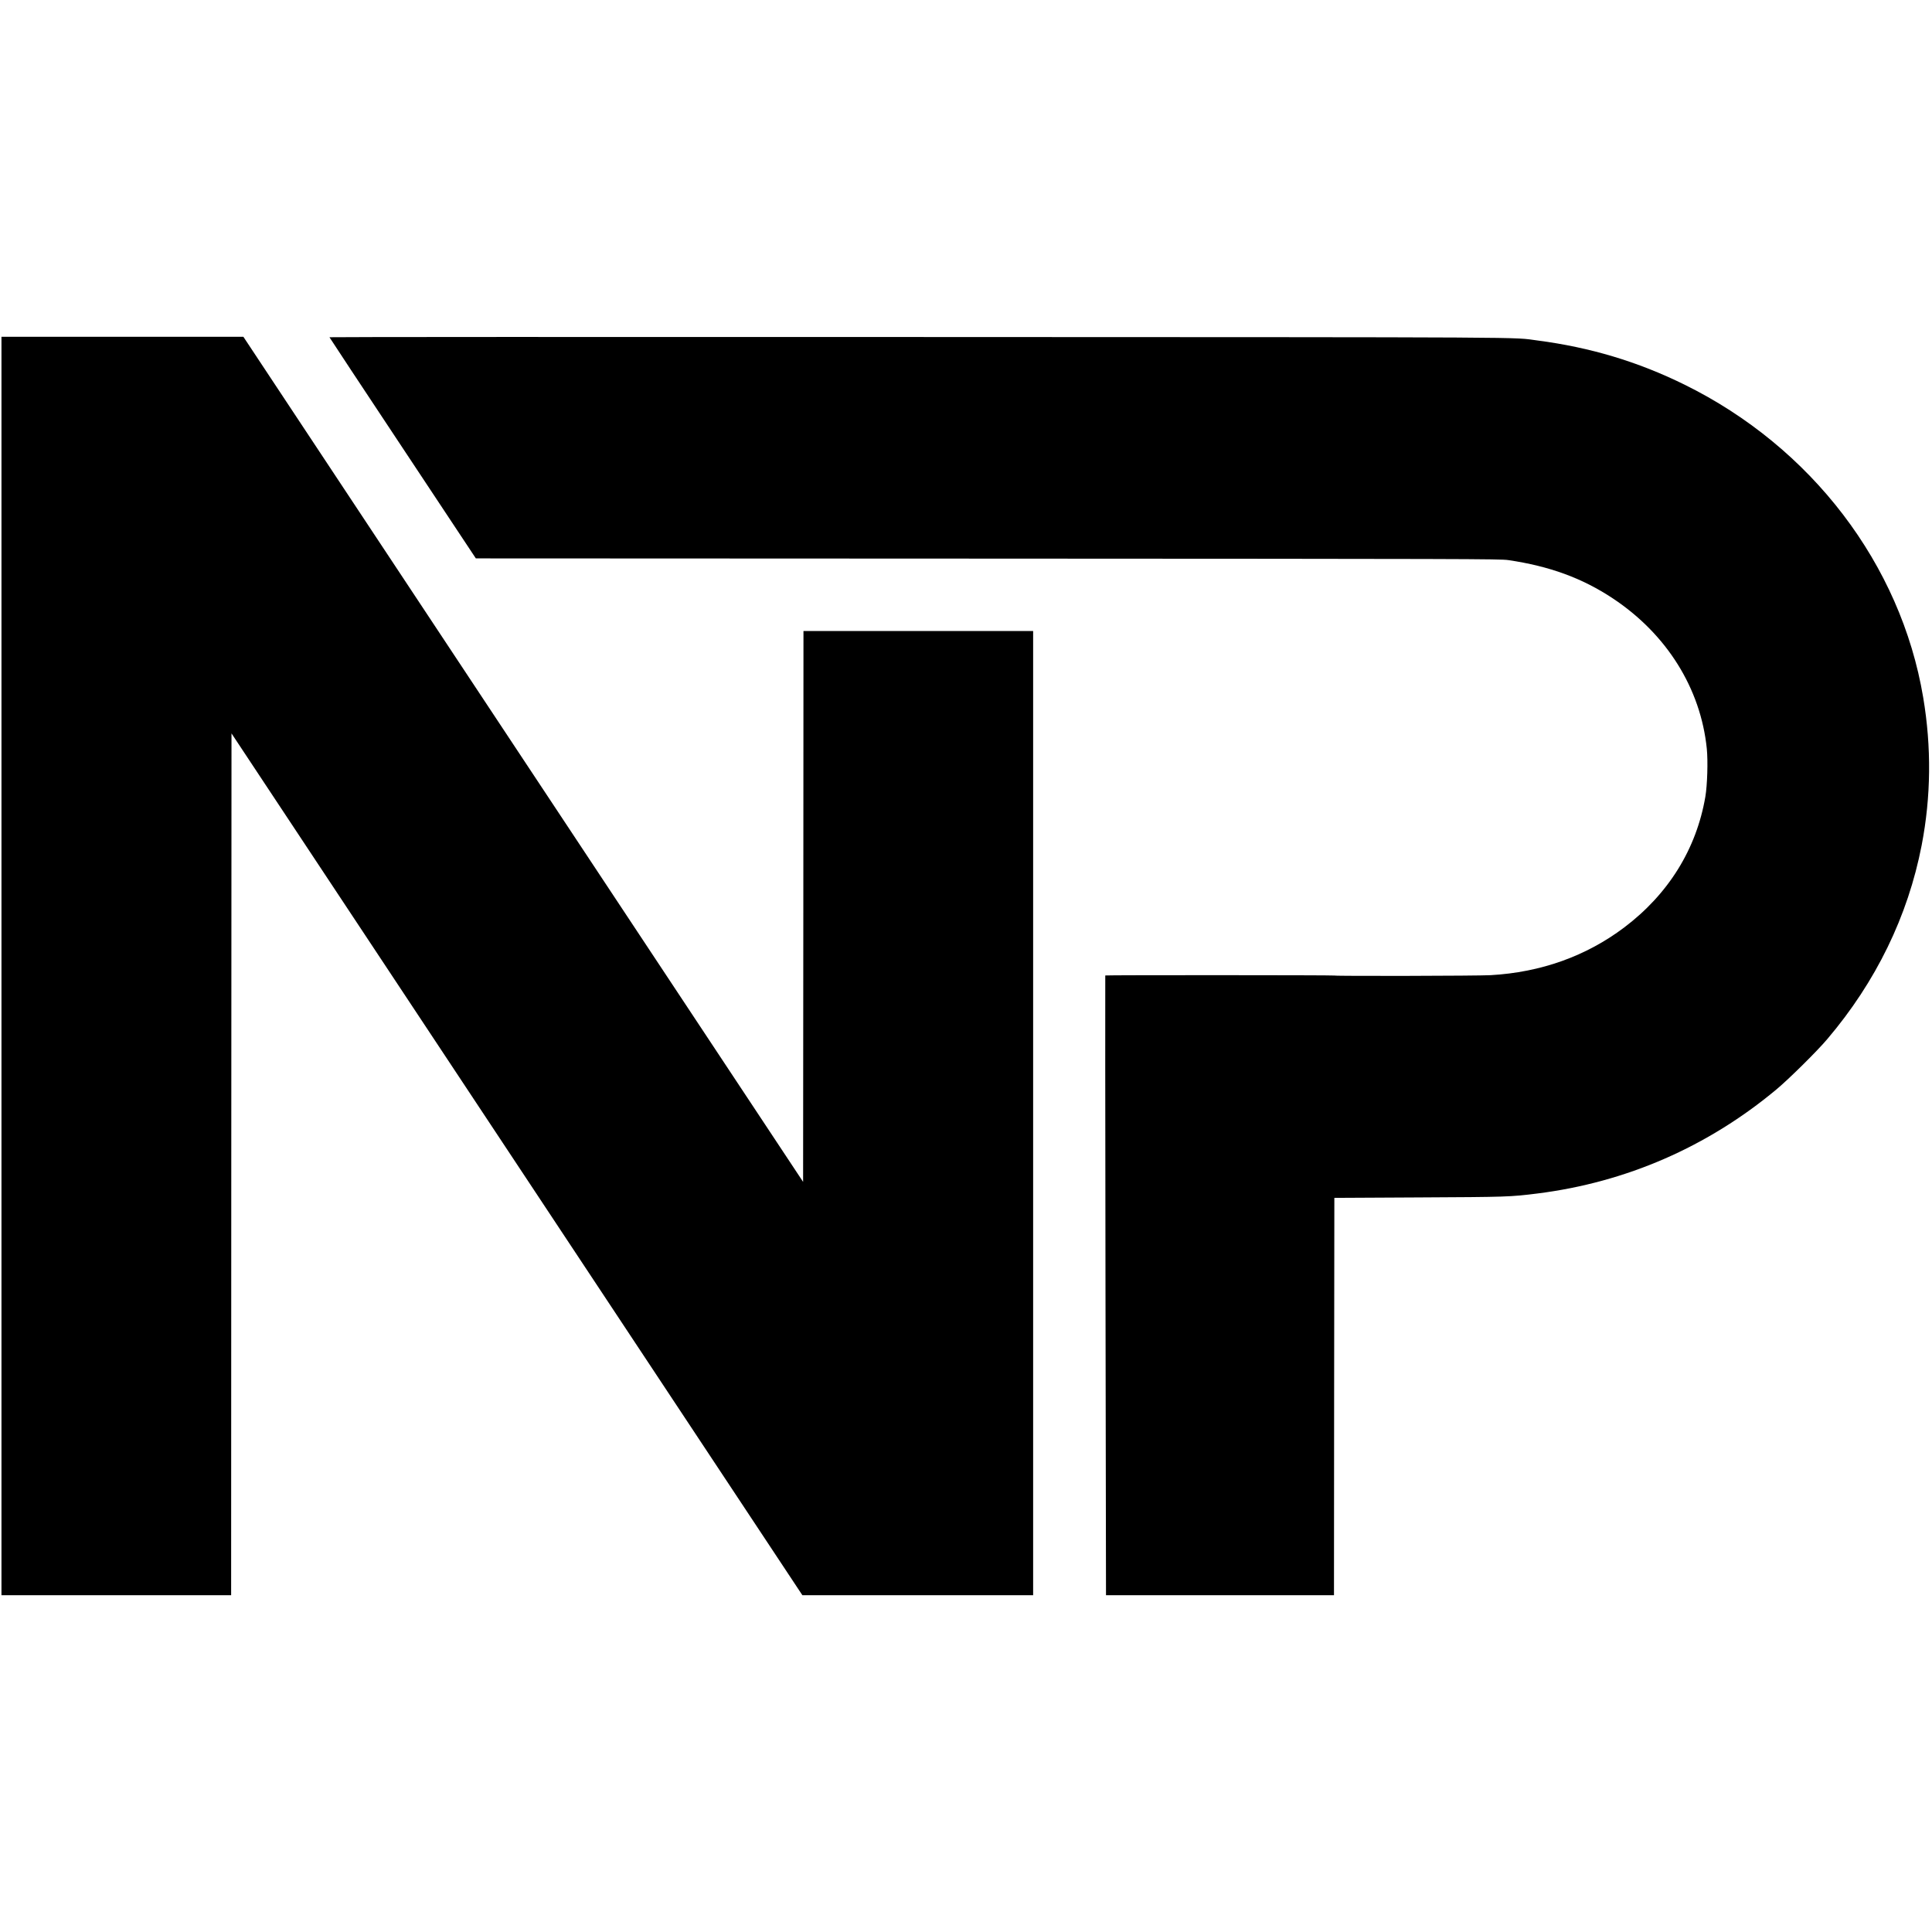
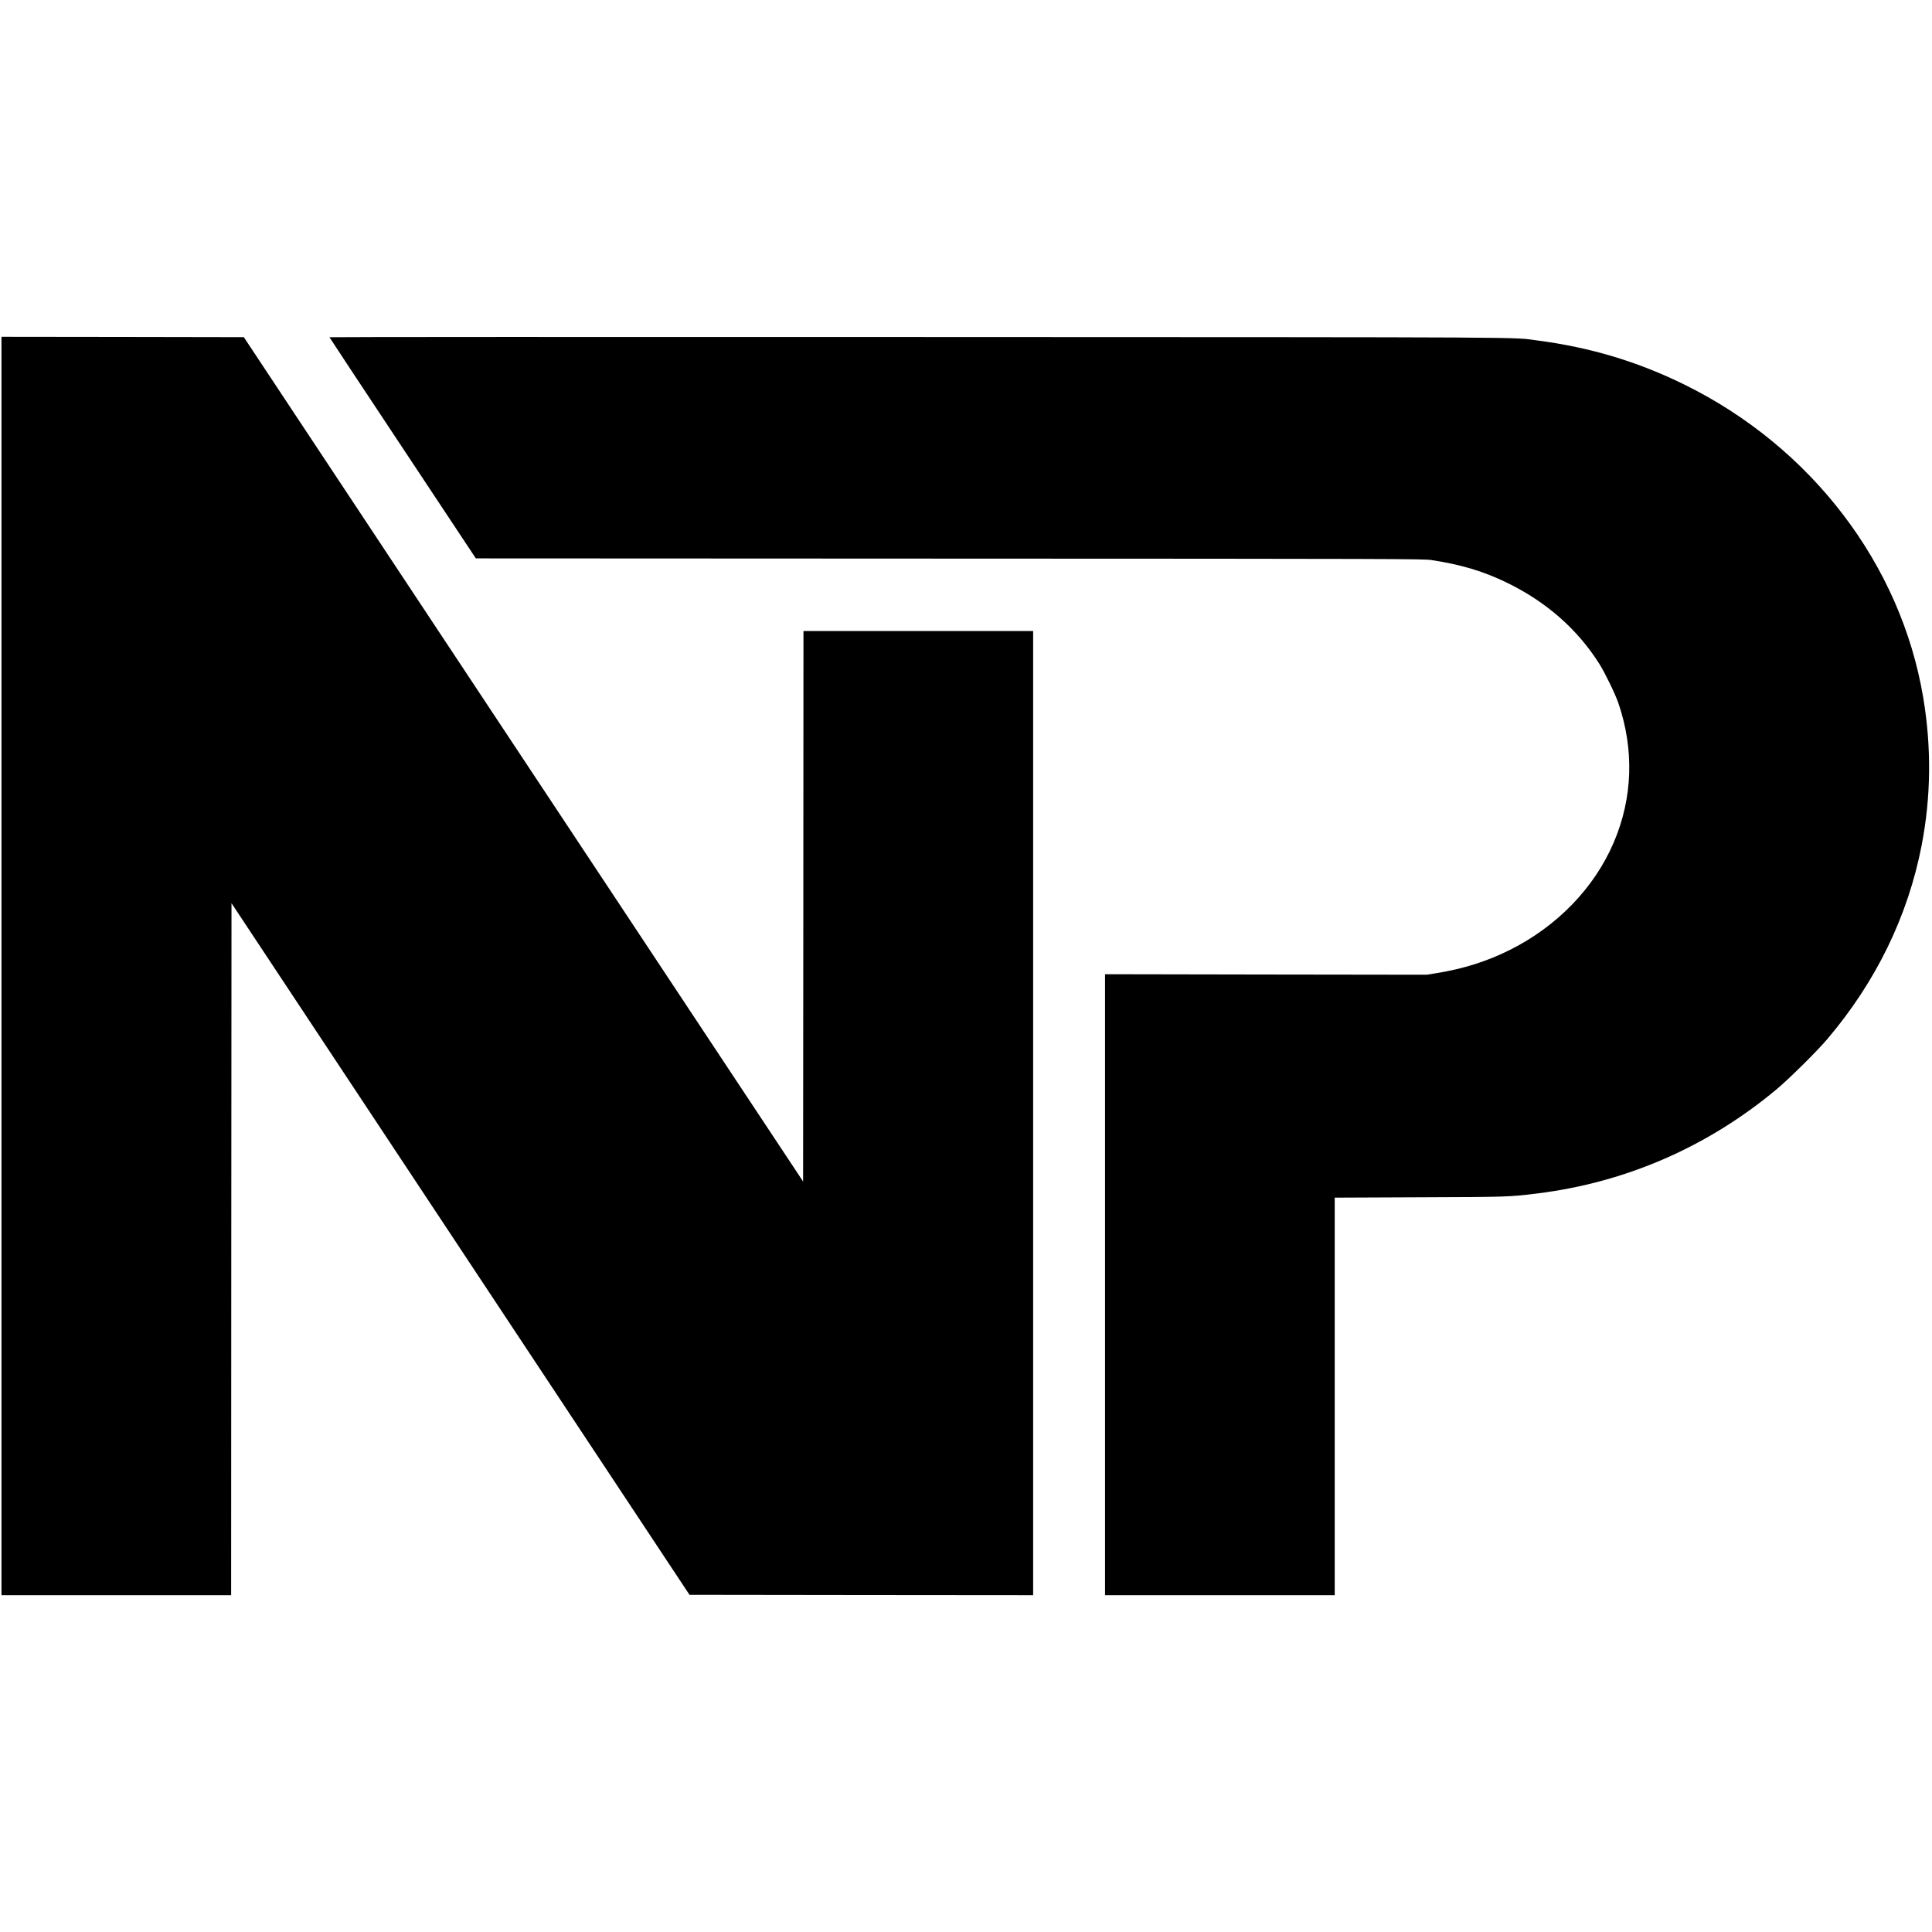
<svg xmlns="http://www.w3.org/2000/svg" version="1.0" width="2633pt" height="2633pt" viewBox="0 0 2633 2633" preserveAspectRatio="xMidYMid meet">
  <g transform="translate(0,2633) scale(0.1,-0.1)" fill="#000000" stroke="none">
-     <path d="M20 13165 l0 -8575 1565 0 1565 0 2 5873 3 5872 3890 -5872 3890 -5873 1573 0 1572 0 0 6570 0 6570 -1565 0 -1565 0 -2 -3754 -3 -3753 -3814 5758 -3814 5759 -1649 0 -1648 0 0 -8575z" />
-     <path d="M4490 21734 c0 -3 449 -683 998 -1510 l997 -1504 6975 -3 c6565 -3 6982 -4 7094 -20 564 -83 1008 -245 1426 -522 735 -487 1198 -1228 1281 -2049 17 -170 7 -496 -20 -655 -122 -712 -503 -1326 -1106 -1781 -519 -391 -1134 -611 -1820 -650 -172 -10 -2117 -14 -2127 -5 -5 6 -3119 7 -3125 1 -2 -2 0 -1903 3 -4225 l7 -4221 1554 0 1553 0 2 2707 3 2708 1150 6 c1200 6 1247 7 1620 54 1207 152 2316 635 3255 1418 170 142 555 522 693 686 663 780 1099 1676 1286 2641 128 663 135 1338 21 2015 -305 1815 -1524 3412 -3255 4264 -636 313 -1283 507 -2003 601 -360 47 211 44 -8424 47 -4421 2 -8038 1 -8038 -3z" />
+     <path d="M20 13165 l0 -8575 1565 0 1565 0 2 4716 3 4715 3121 -4713 3121 -4713 2342 -3 2341 -2 0 6570 0 6570 -1565 0 -1565 0 -2 -3751 -3 -3751 -3811 5753 -3811 5754 -1651 3 -1652 2 0 -8575z" />
+     <path d="M4490 21734 c0 -3 449 -683 998 -1510 l997 -1504 6455 -3 c6102 -2 6461 -3 6570 -20 413 -63 718 -156 1045 -317 527 -260 944 -628 1240 -1095 78 -124 216 -408 260 -535 218 -635 197 -1293 -61 -1898 -264 -621 -772 -1146 -1419 -1469 -311 -155 -626 -255 -1000 -316 l-130 -21 -2192 3 -2193 4 0 -4232 0 -4231 1565 0 1565 0 0 2709 0 2709 1153 5 c1200 4 1233 5 1607 52 1208 150 2320 634 3260 1418 170 142 555 522 693 686 663 780 1099 1676 1286 2641 128 663 135 1338 21 2015 -305 1815 -1524 3412 -3255 4264 -636 313 -1283 507 -2003 601 -360 47 211 44 -8424 47 -4421 2 -8038 1 -8038 -3z" />
  </g>
</svg>
